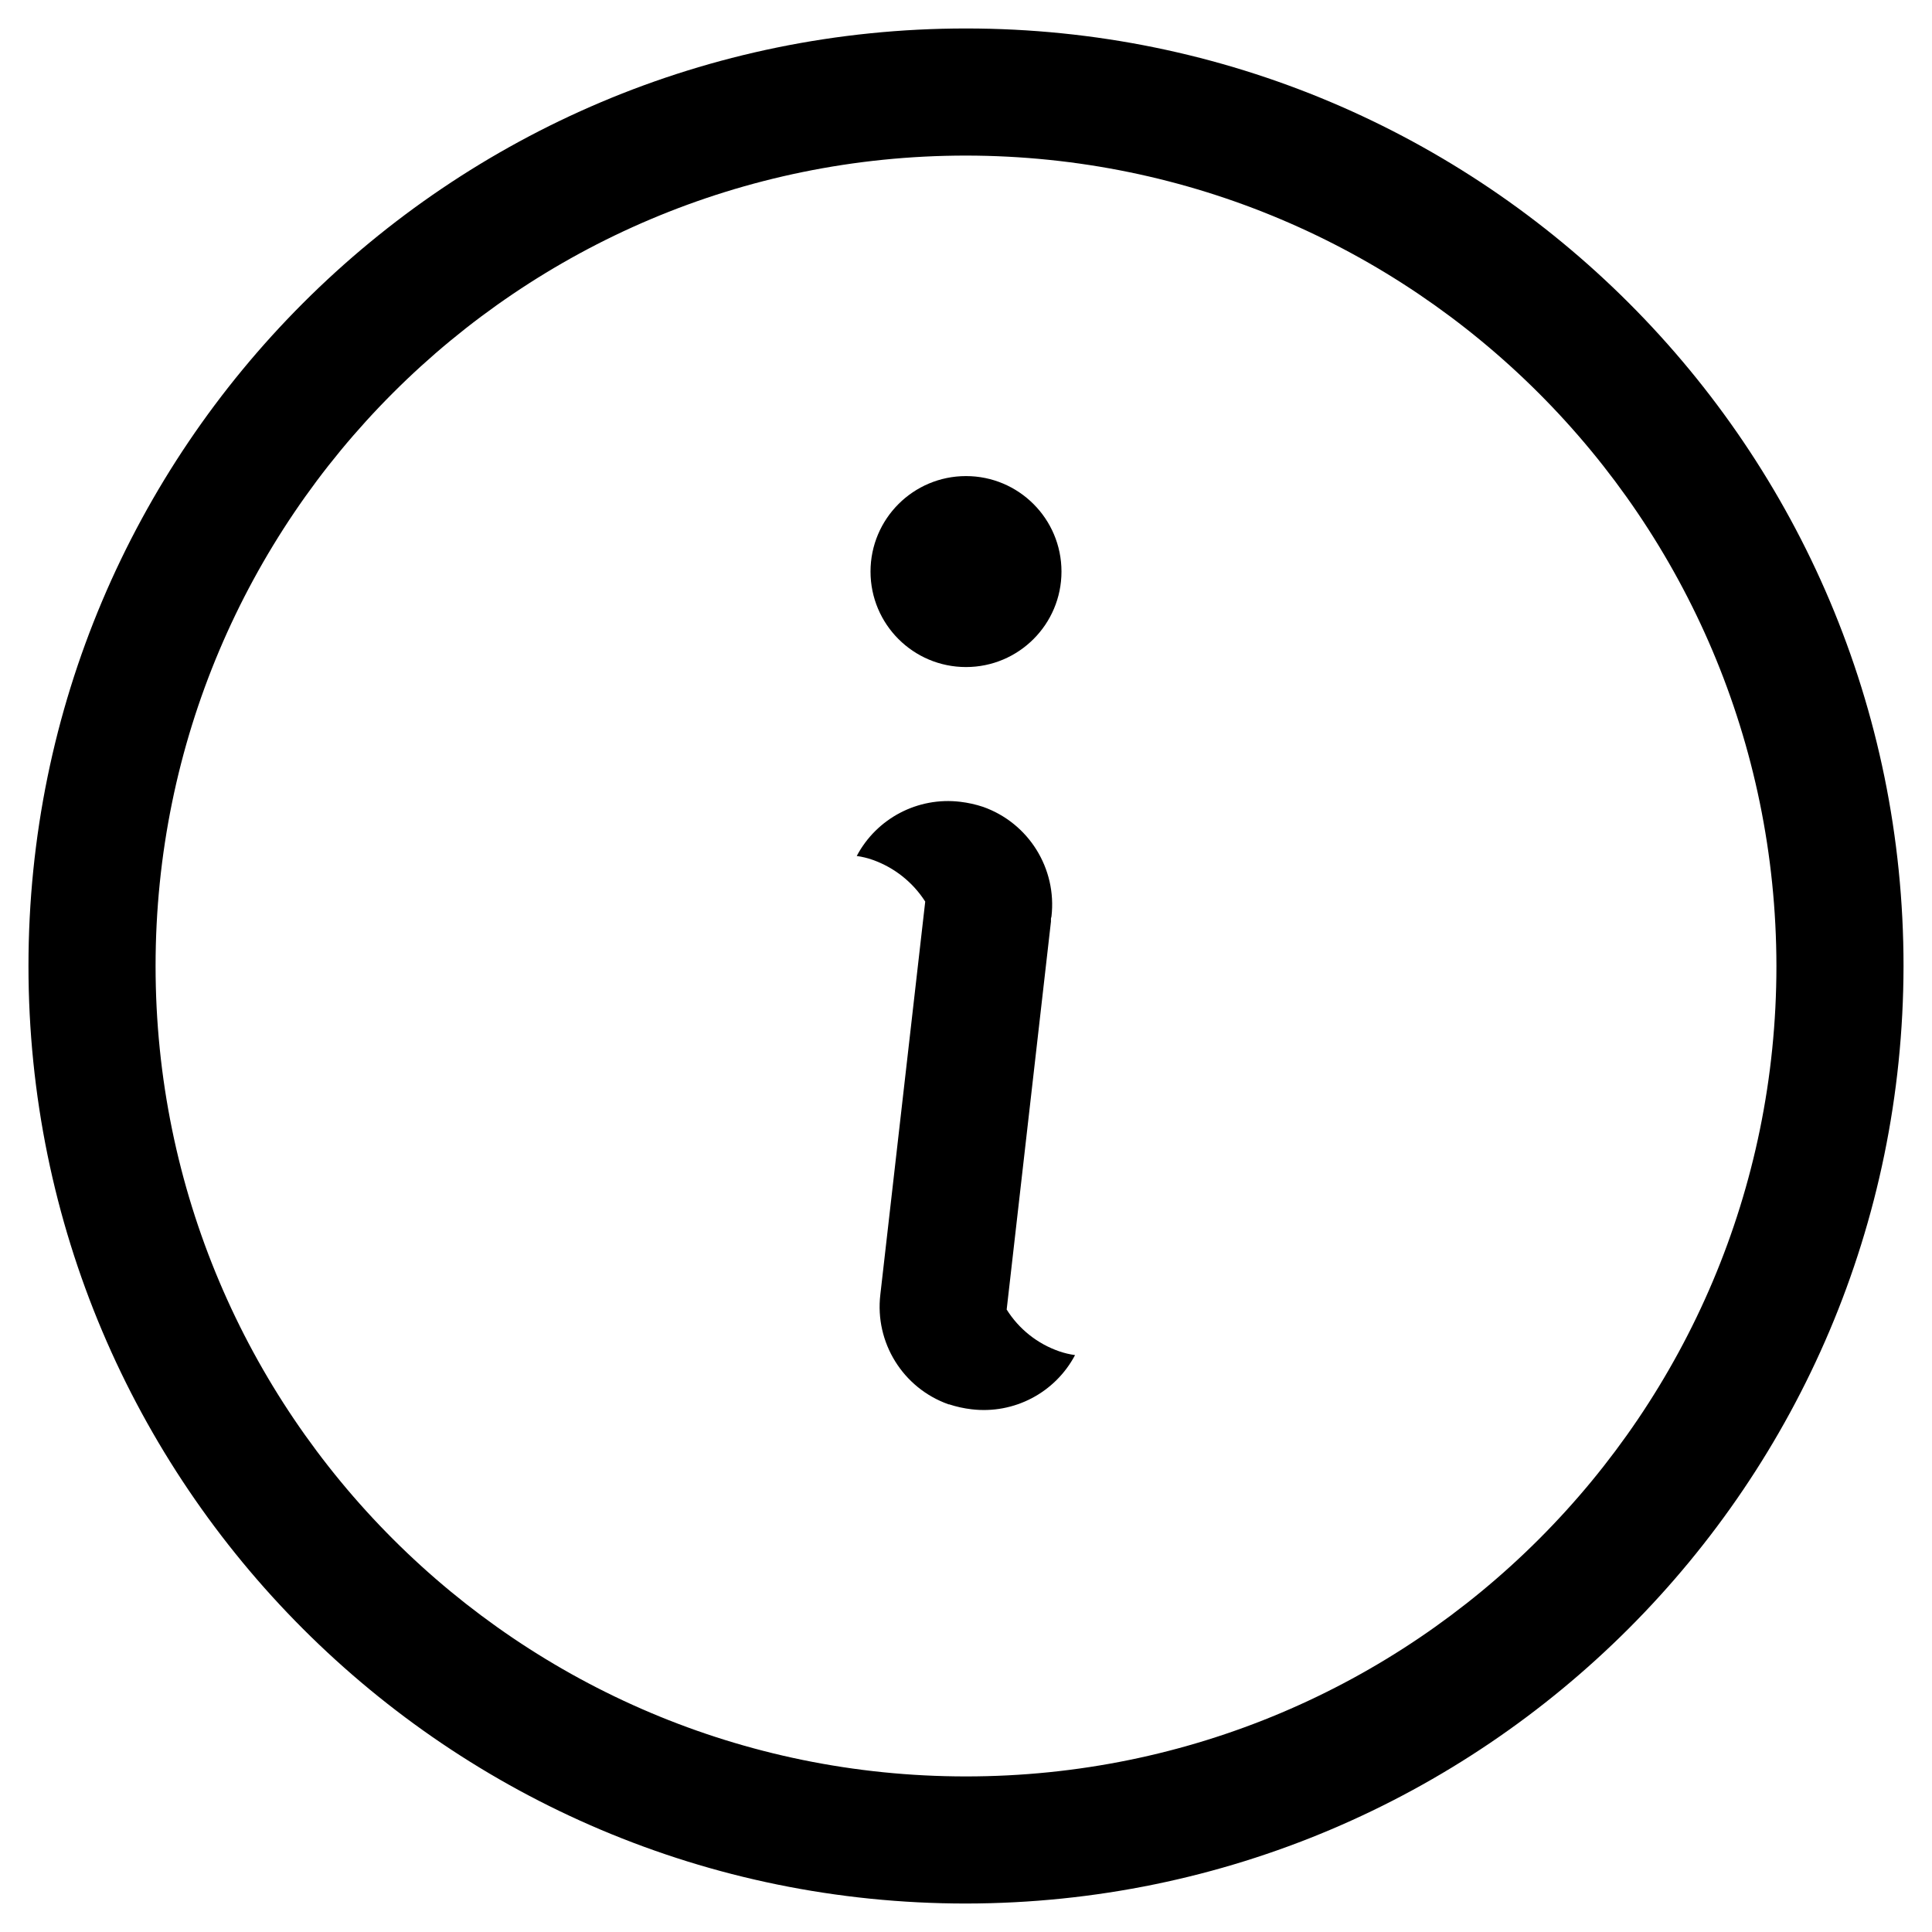
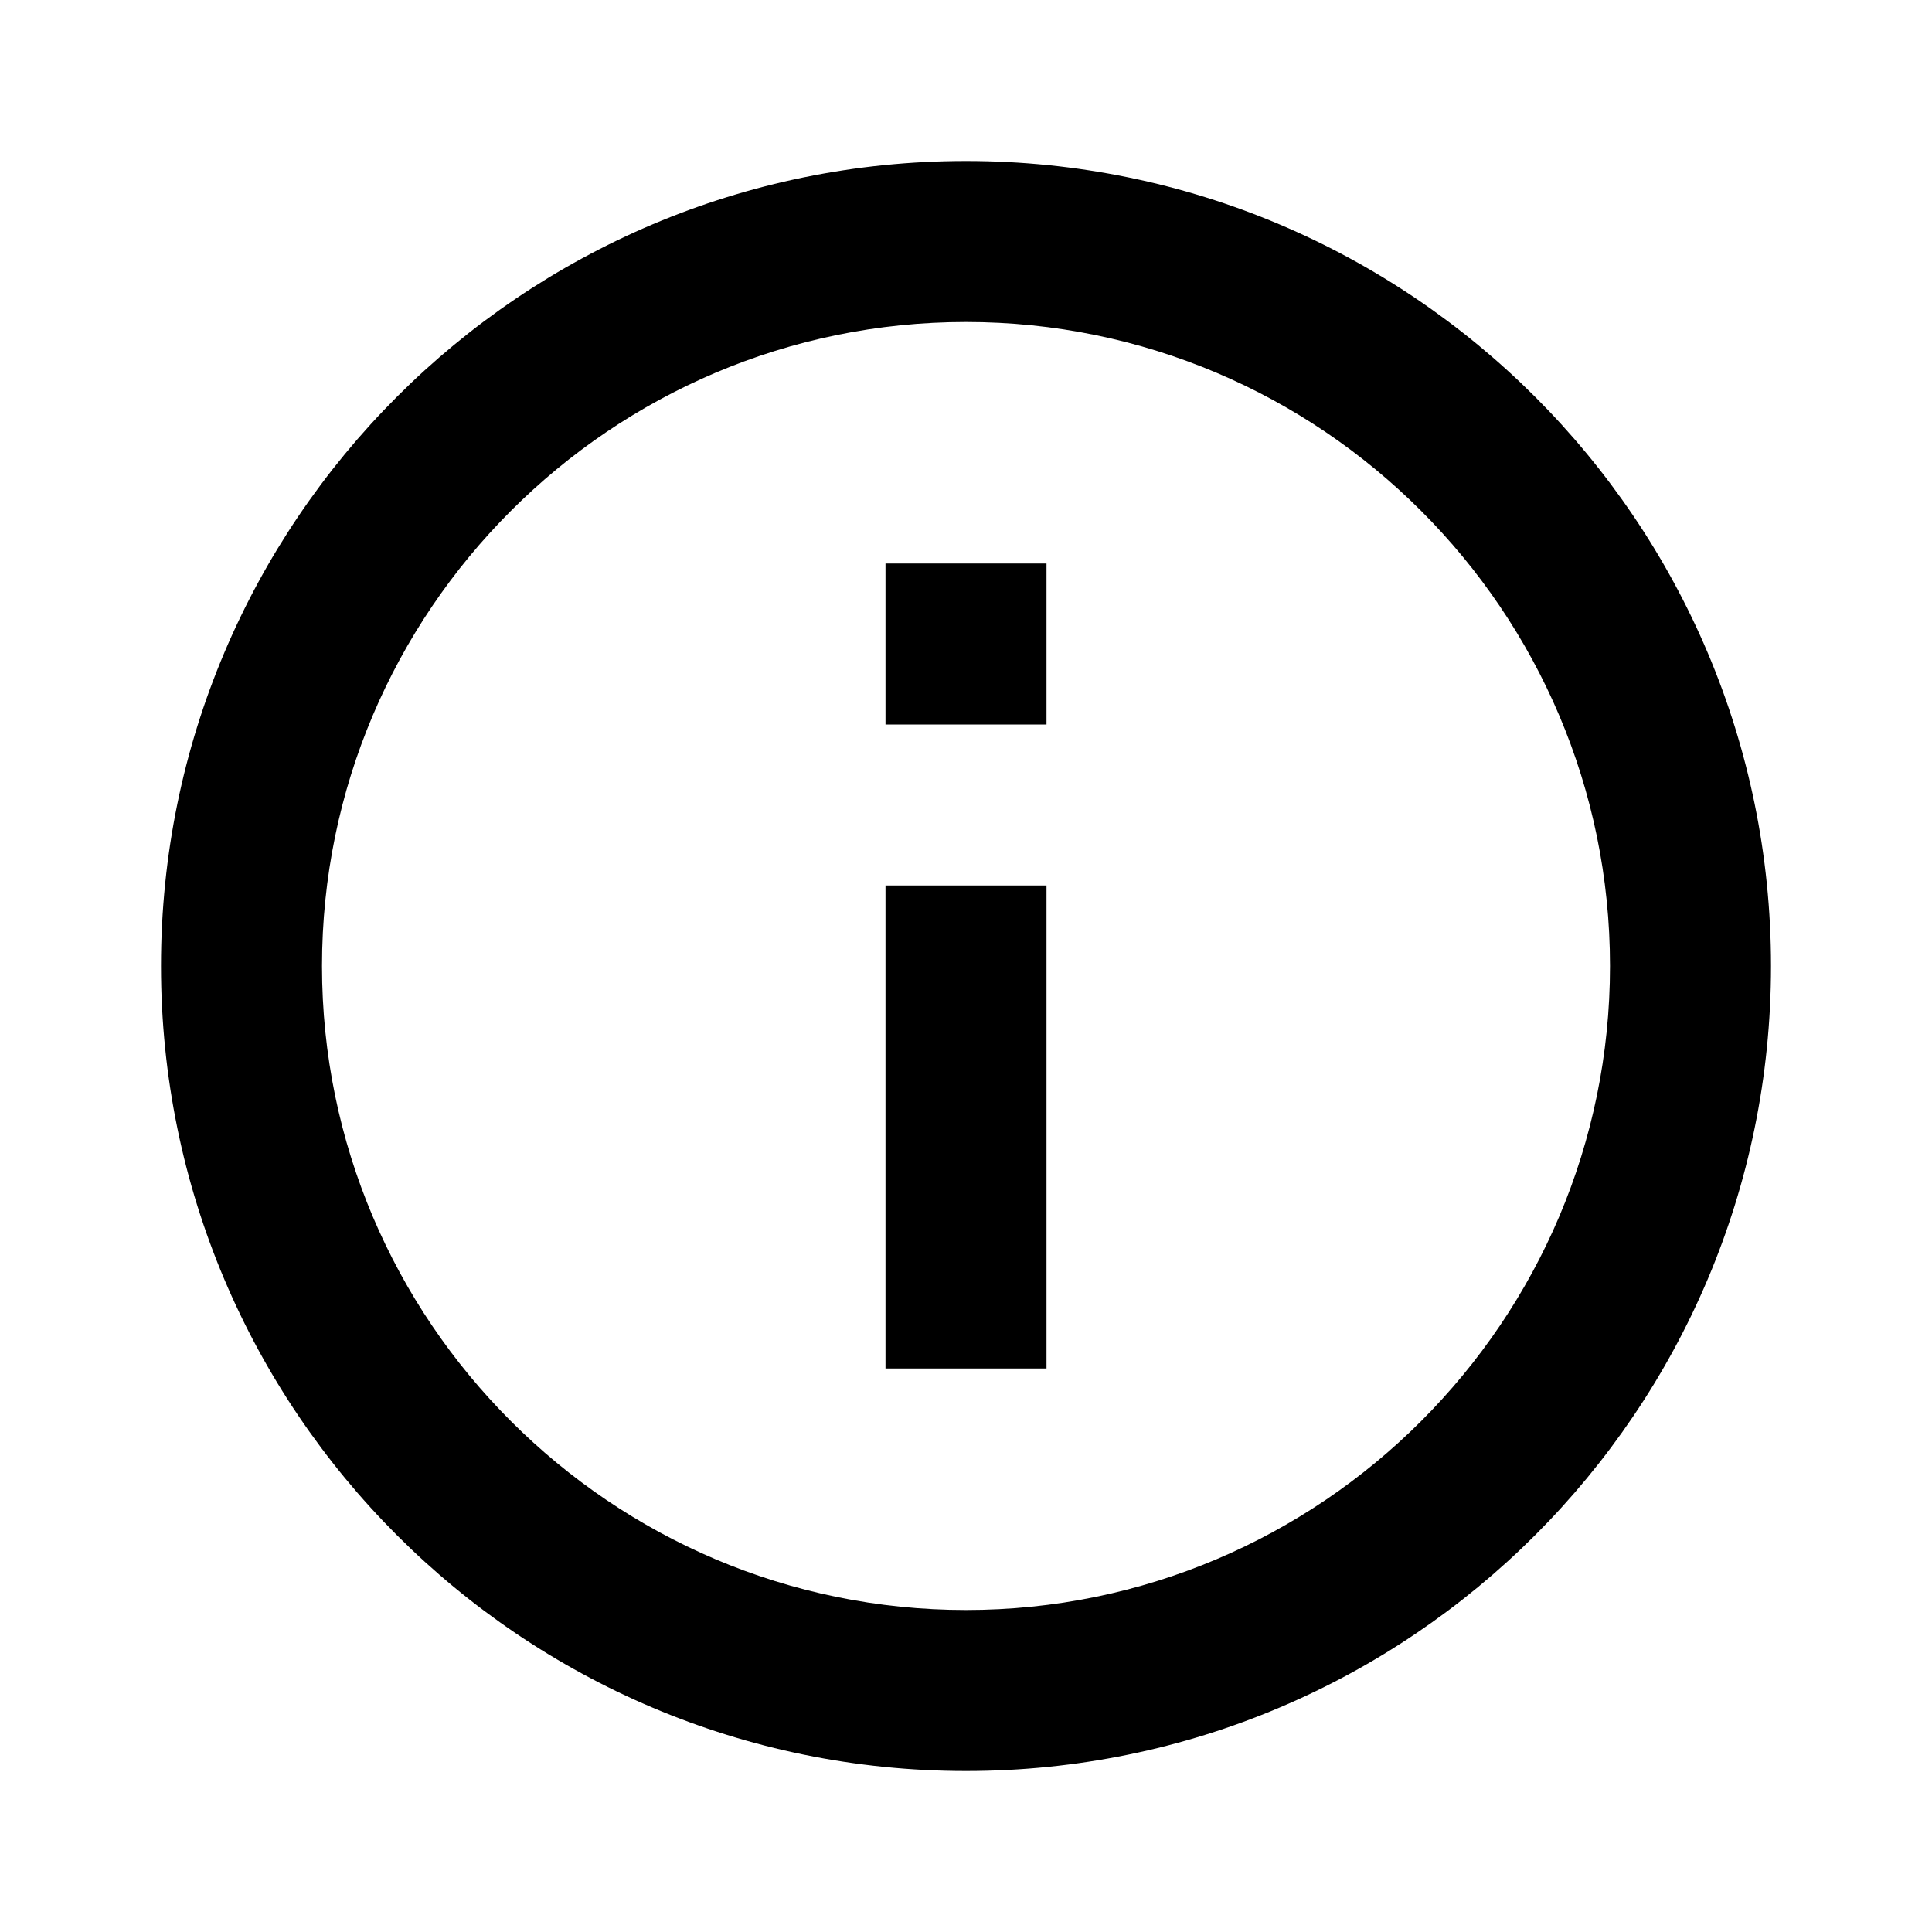
- <svg xmlns="http://www.w3.org/2000/svg" data-name="Layer 2" id="a30d2756-3909-49d3-a982-f5356d3b5e5e" viewBox="0 0 38 38">
-   <path d="M19,37.44A18.44,18.44,0,1,1,37.44,19,18.461,18.461,0,0,1,19,37.44ZM19,3.06A15.94,15.94,0,1,0,34.94,19,15.957,15.957,0,0,0,19,3.06Z" />
-   <circle cx="19" cy="11.242" r="1.878" />
-   <path d="M20.834,26.579a1.983,1.983,0,0,1-1.034-.822l.871-7.631c0-.018,0-.036,0-.054s.008-.029.01-.045a2.039,2.039,0,0,0-1.345-2.157,2.258,2.258,0,0,0-.451-.1,2.03,2.03,0,0,0-2.034,1.066,1.627,1.627,0,0,1,.313.076,2.034,2.034,0,0,1,1.034.821l-.883,7.731a2.036,2.036,0,0,0,1.335,2.155c.009.011.01,0,.01,0a2.258,2.258,0,0,0,.451.1,2.03,2.03,0,0,0,2.034-1.066A1.627,1.627,0,0,1,20.834,26.579Z" />
+ <svg class="MuiSvgIcon-root MuiSvgIcon-fontSizeLarge  css-c1sh5i" focusable="false" aria-hidden="true" viewBox="0 0 24 24" data-testid="InfoOutlinedIcon" aria-label="fontSize large">
+   <path d="M11 7h2v2h-2zm0 4h2v6h-2zm1-9C6.48 2 2 6.48 2 12s4.48 10 10 10 10-4.48 10-10S17.52 2 12 2m0 18c-4.41 0-8-3.59-8-8s3.59-8 8-8 8 3.59 8 8-3.59 8-8 8" />
</svg>
